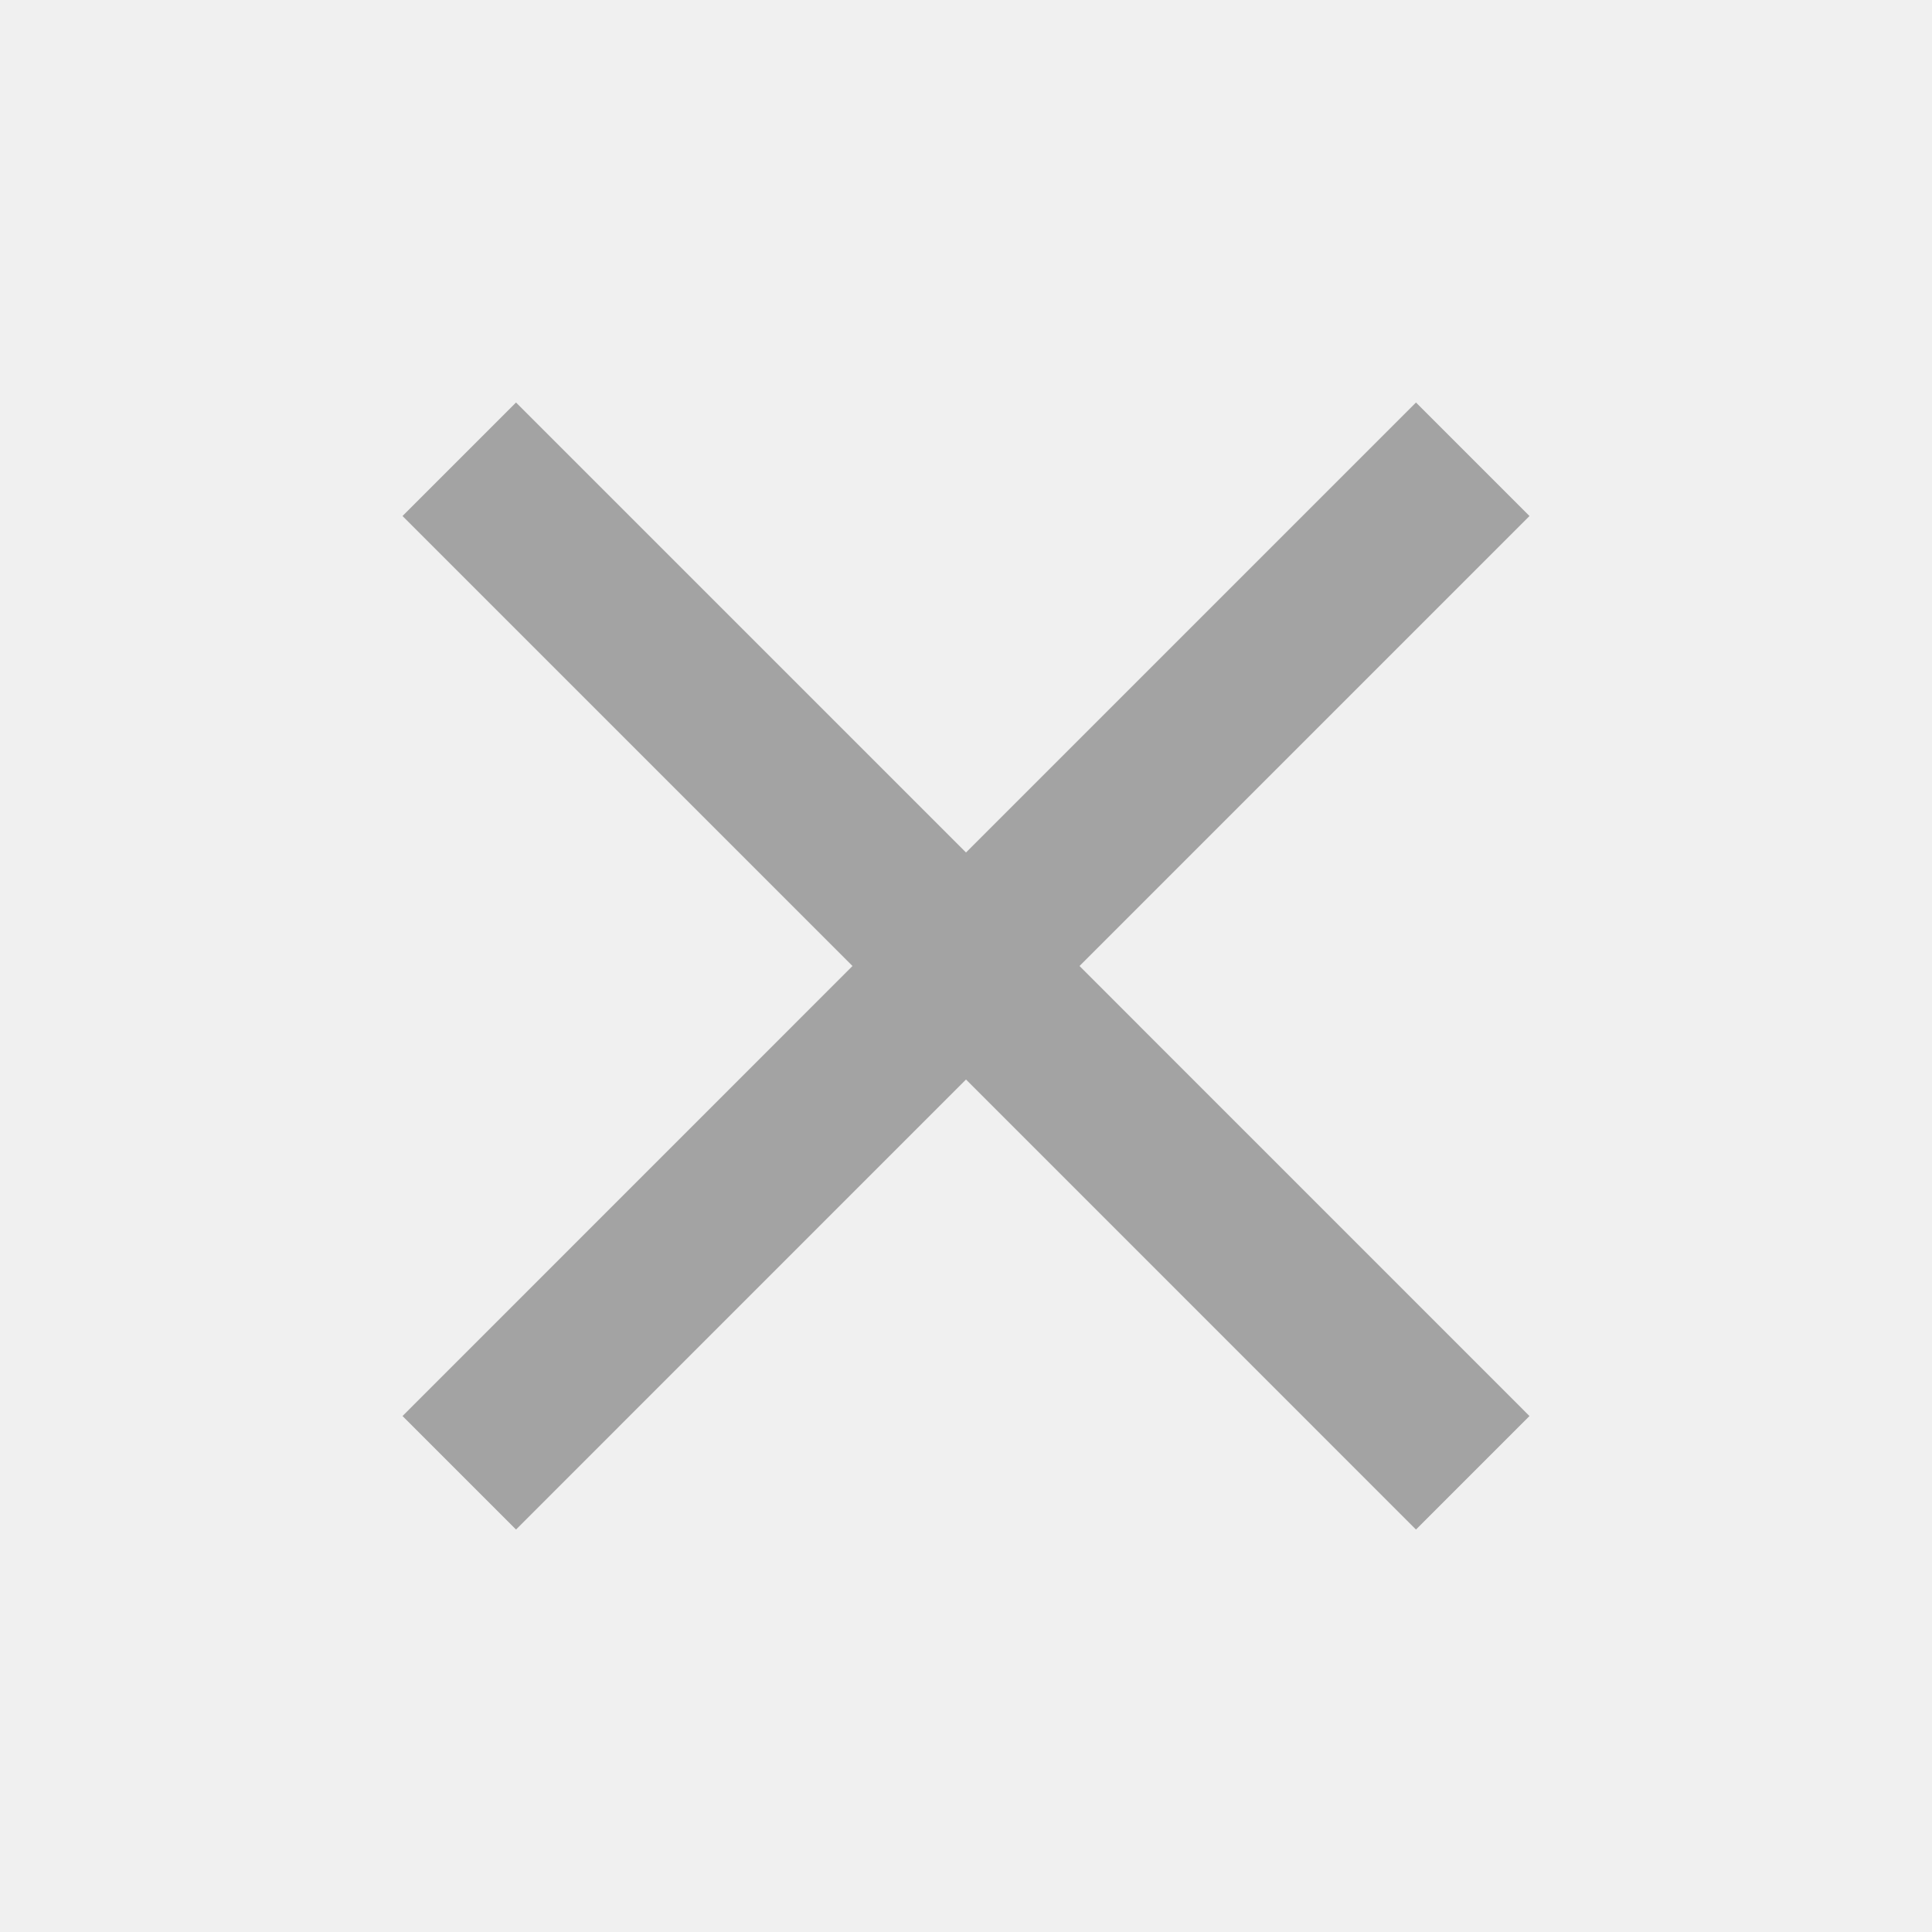
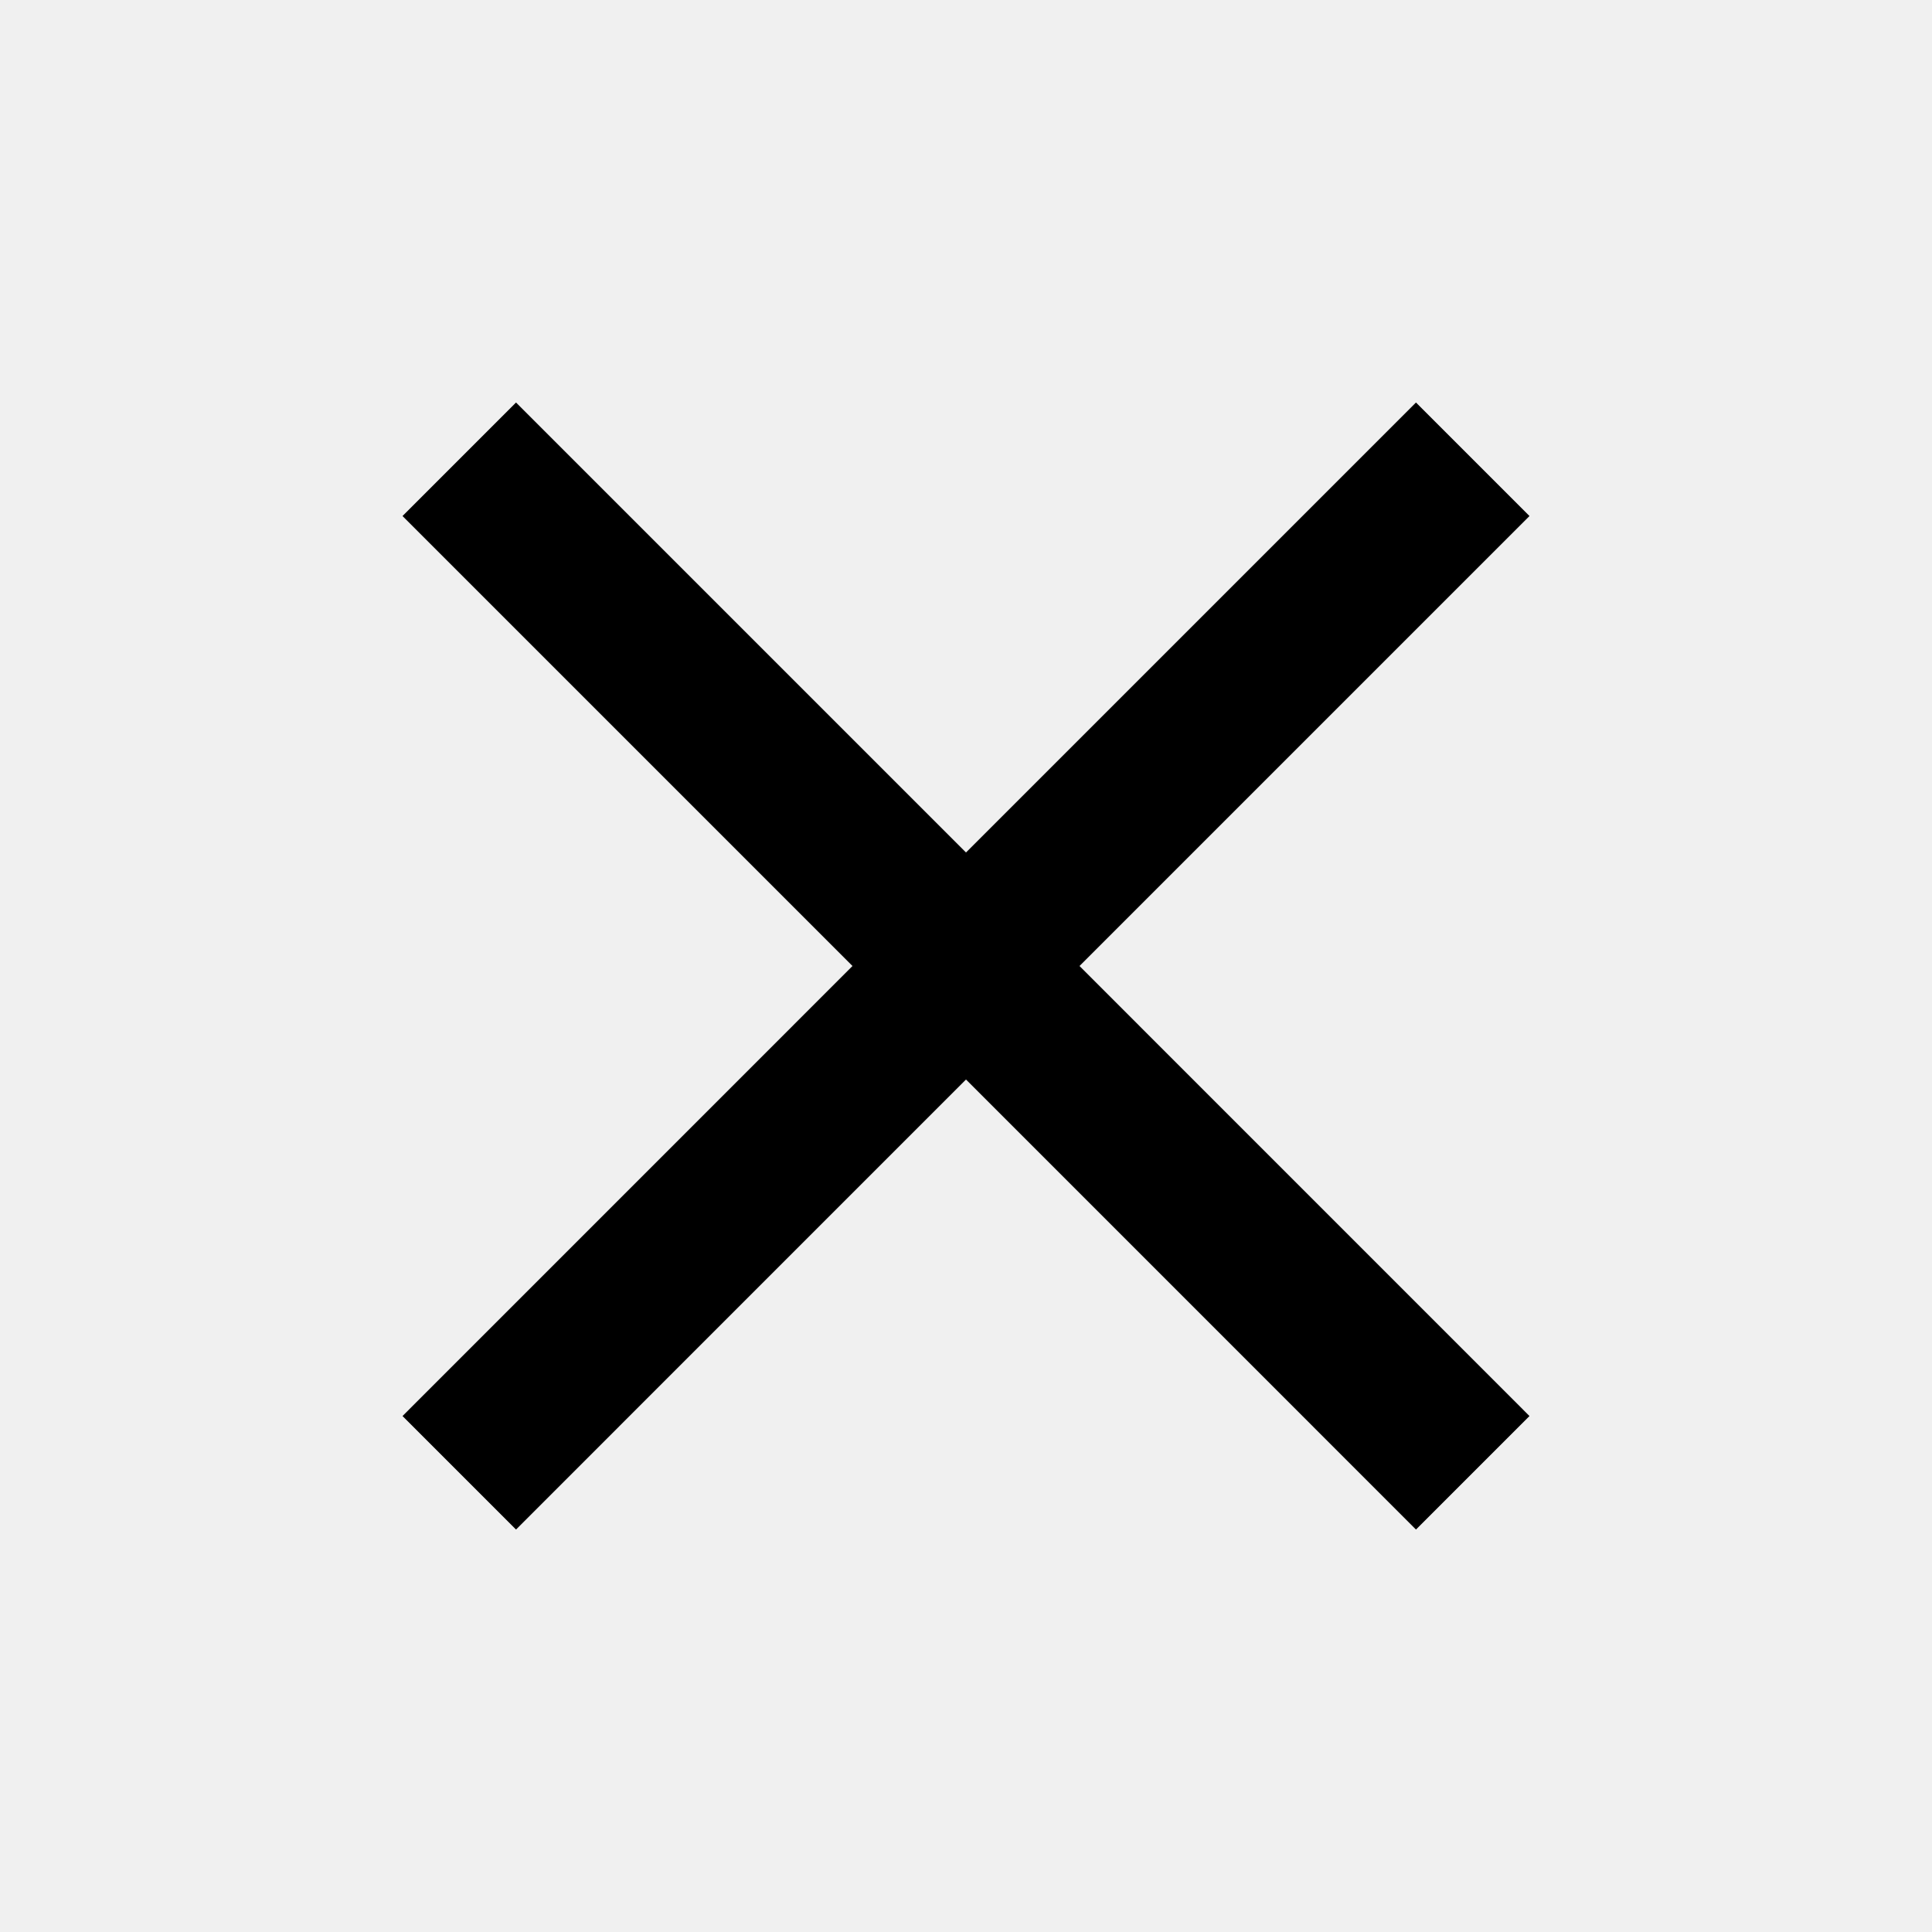
- <svg xmlns="http://www.w3.org/2000/svg" width="32" height="32" viewBox="0 0 32 32" fill="none">
+ <svg xmlns="http://www.w3.org/2000/svg" width="32" height="32" viewBox="0 0 32 32" fill="currentColor">
  <g id="Icons / Close" clip-path="url(#clip0_277_3662)">
-     <path id="Vector" d="M25.333 8.547L23.453 6.667L16 14.12L8.547 6.667L6.667 8.547L14.12 16L6.667 23.454L8.547 25.334L16 17.88L23.453 25.334L25.333 23.454L17.88 16L25.333 8.547Z" fill="#A3A3A3" />
+     <path id="Vector" d="M25.333 8.547L23.453 6.667L16 14.12L8.547 6.667L6.667 8.547L14.12 16L6.667 23.454L8.547 25.334L16 17.88L23.453 25.334L25.333 23.454L17.88 16L25.333 8.547Z" />
  </g>
  <defs>
    <clipPath id="clip0_277_3662">
      <rect width="32" height="32" fill="white" />
    </clipPath>
  </defs>
</svg>
